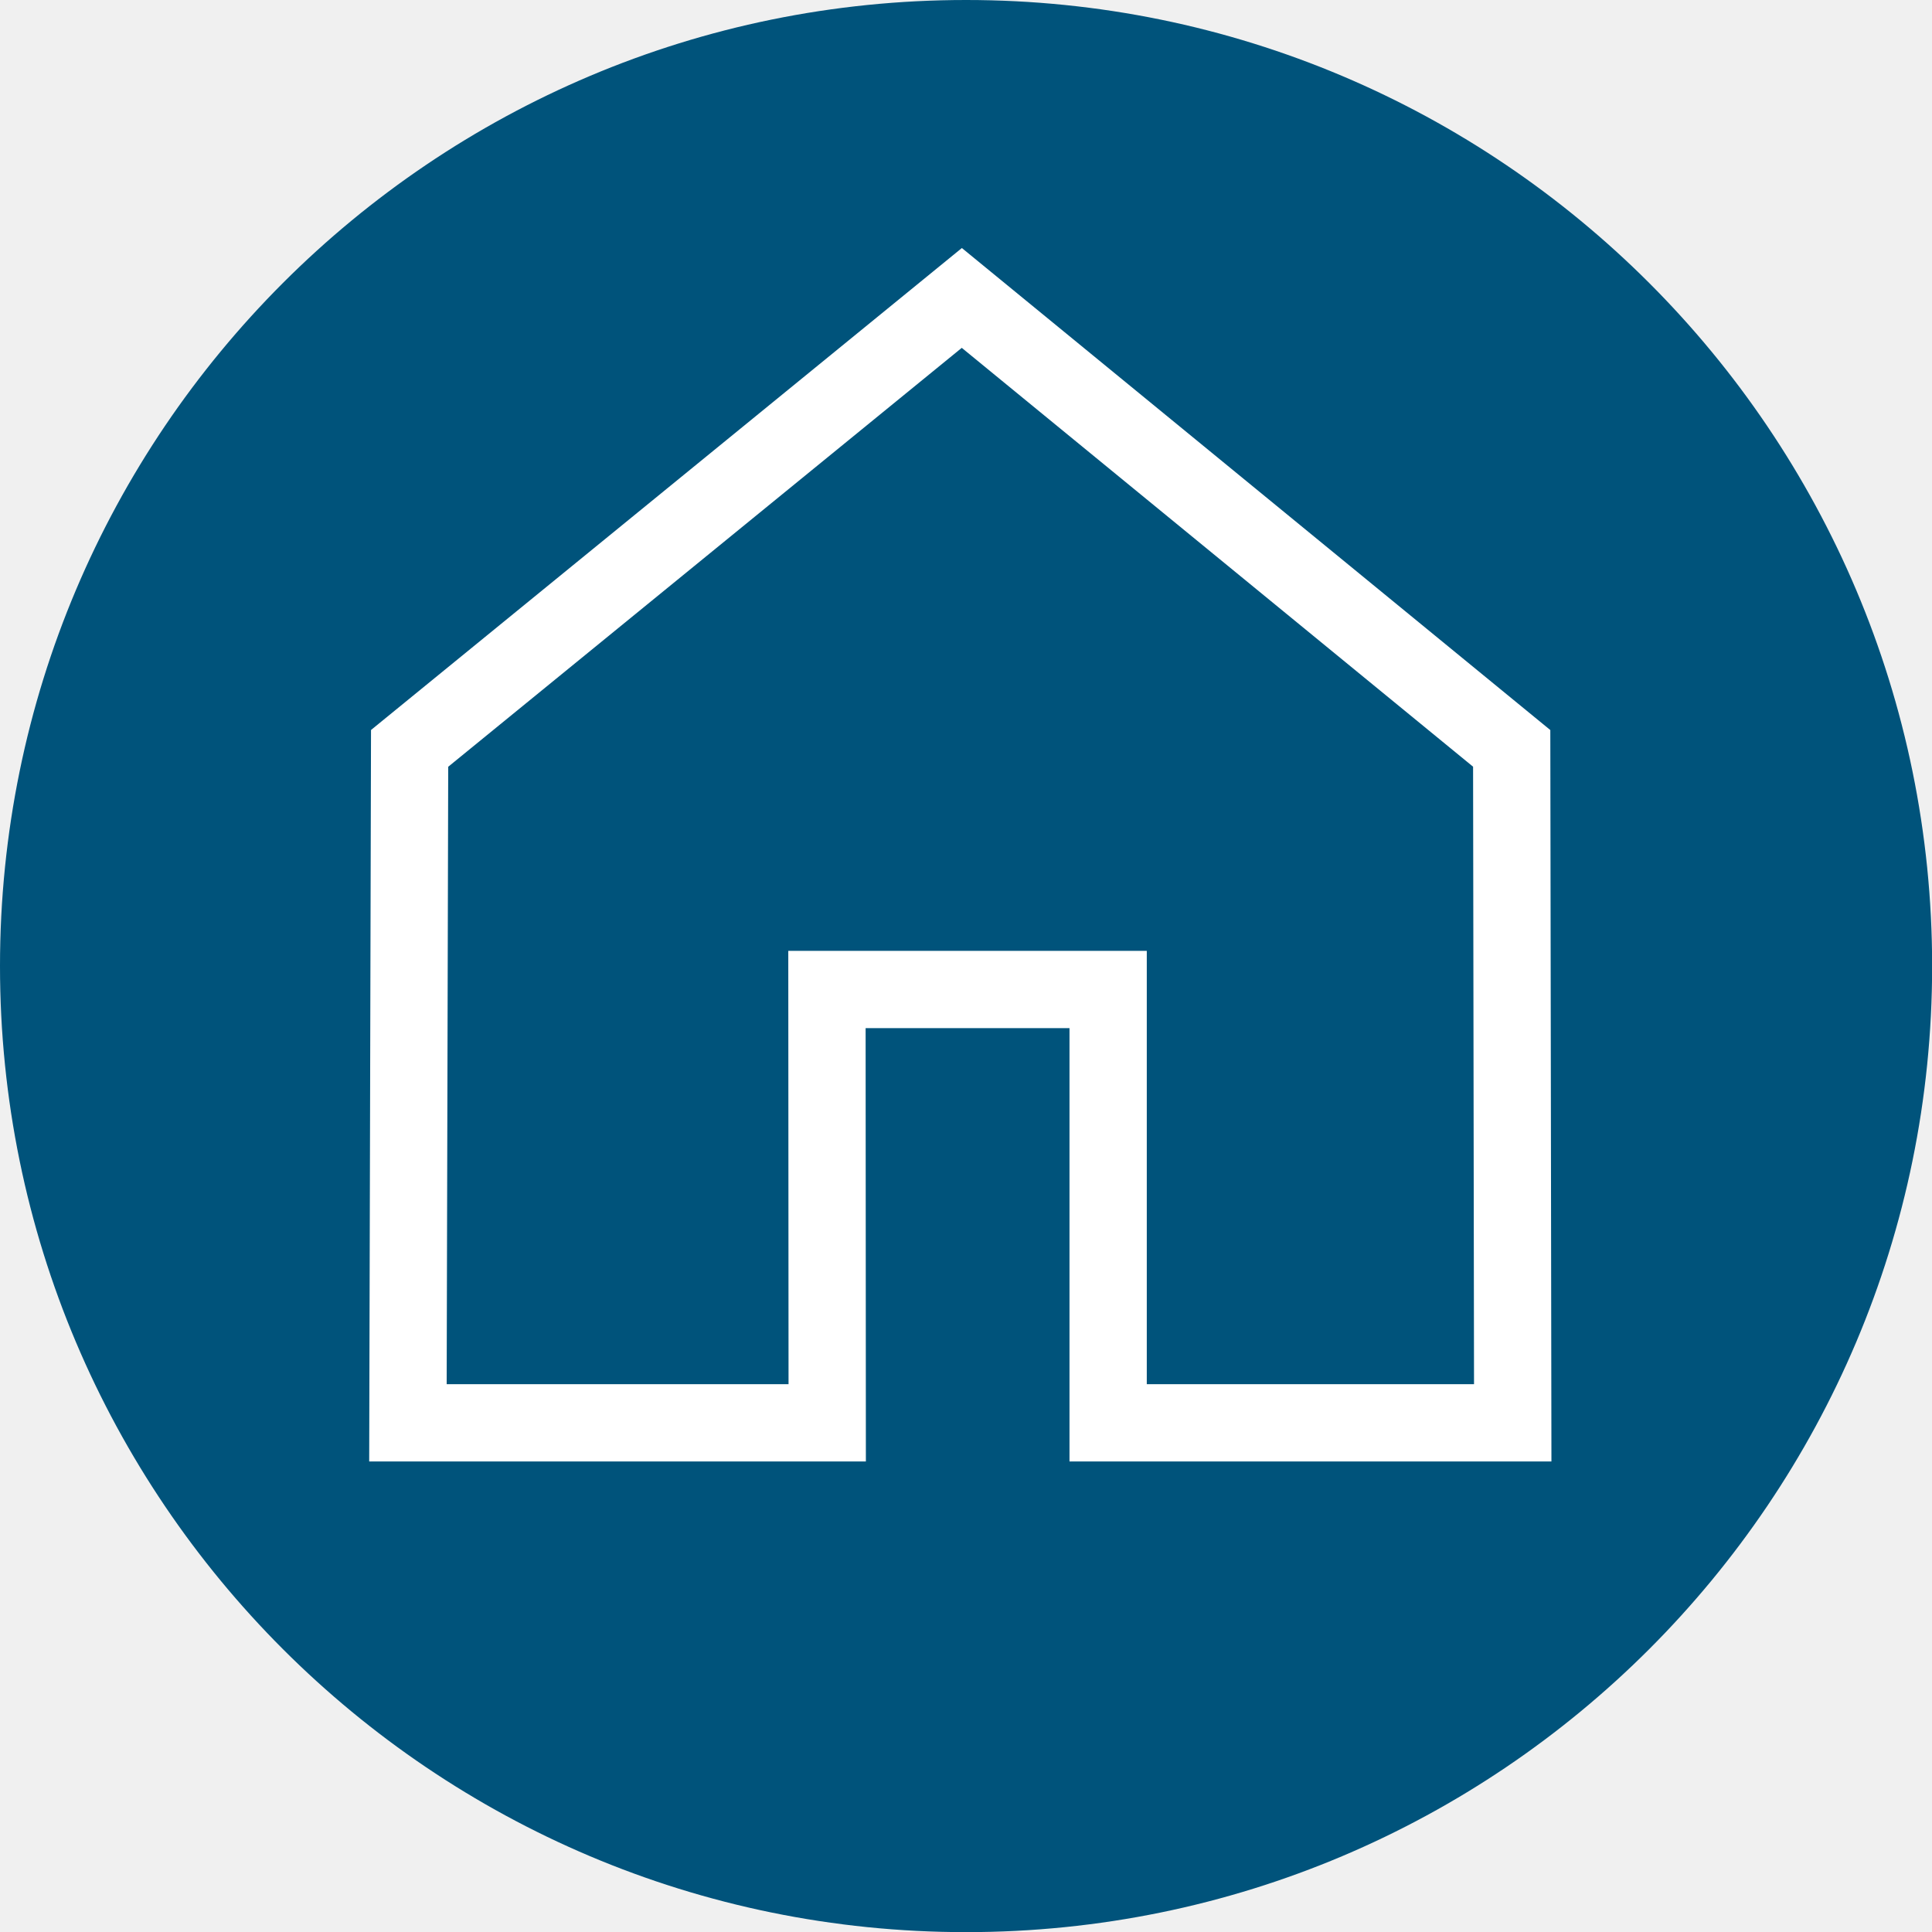
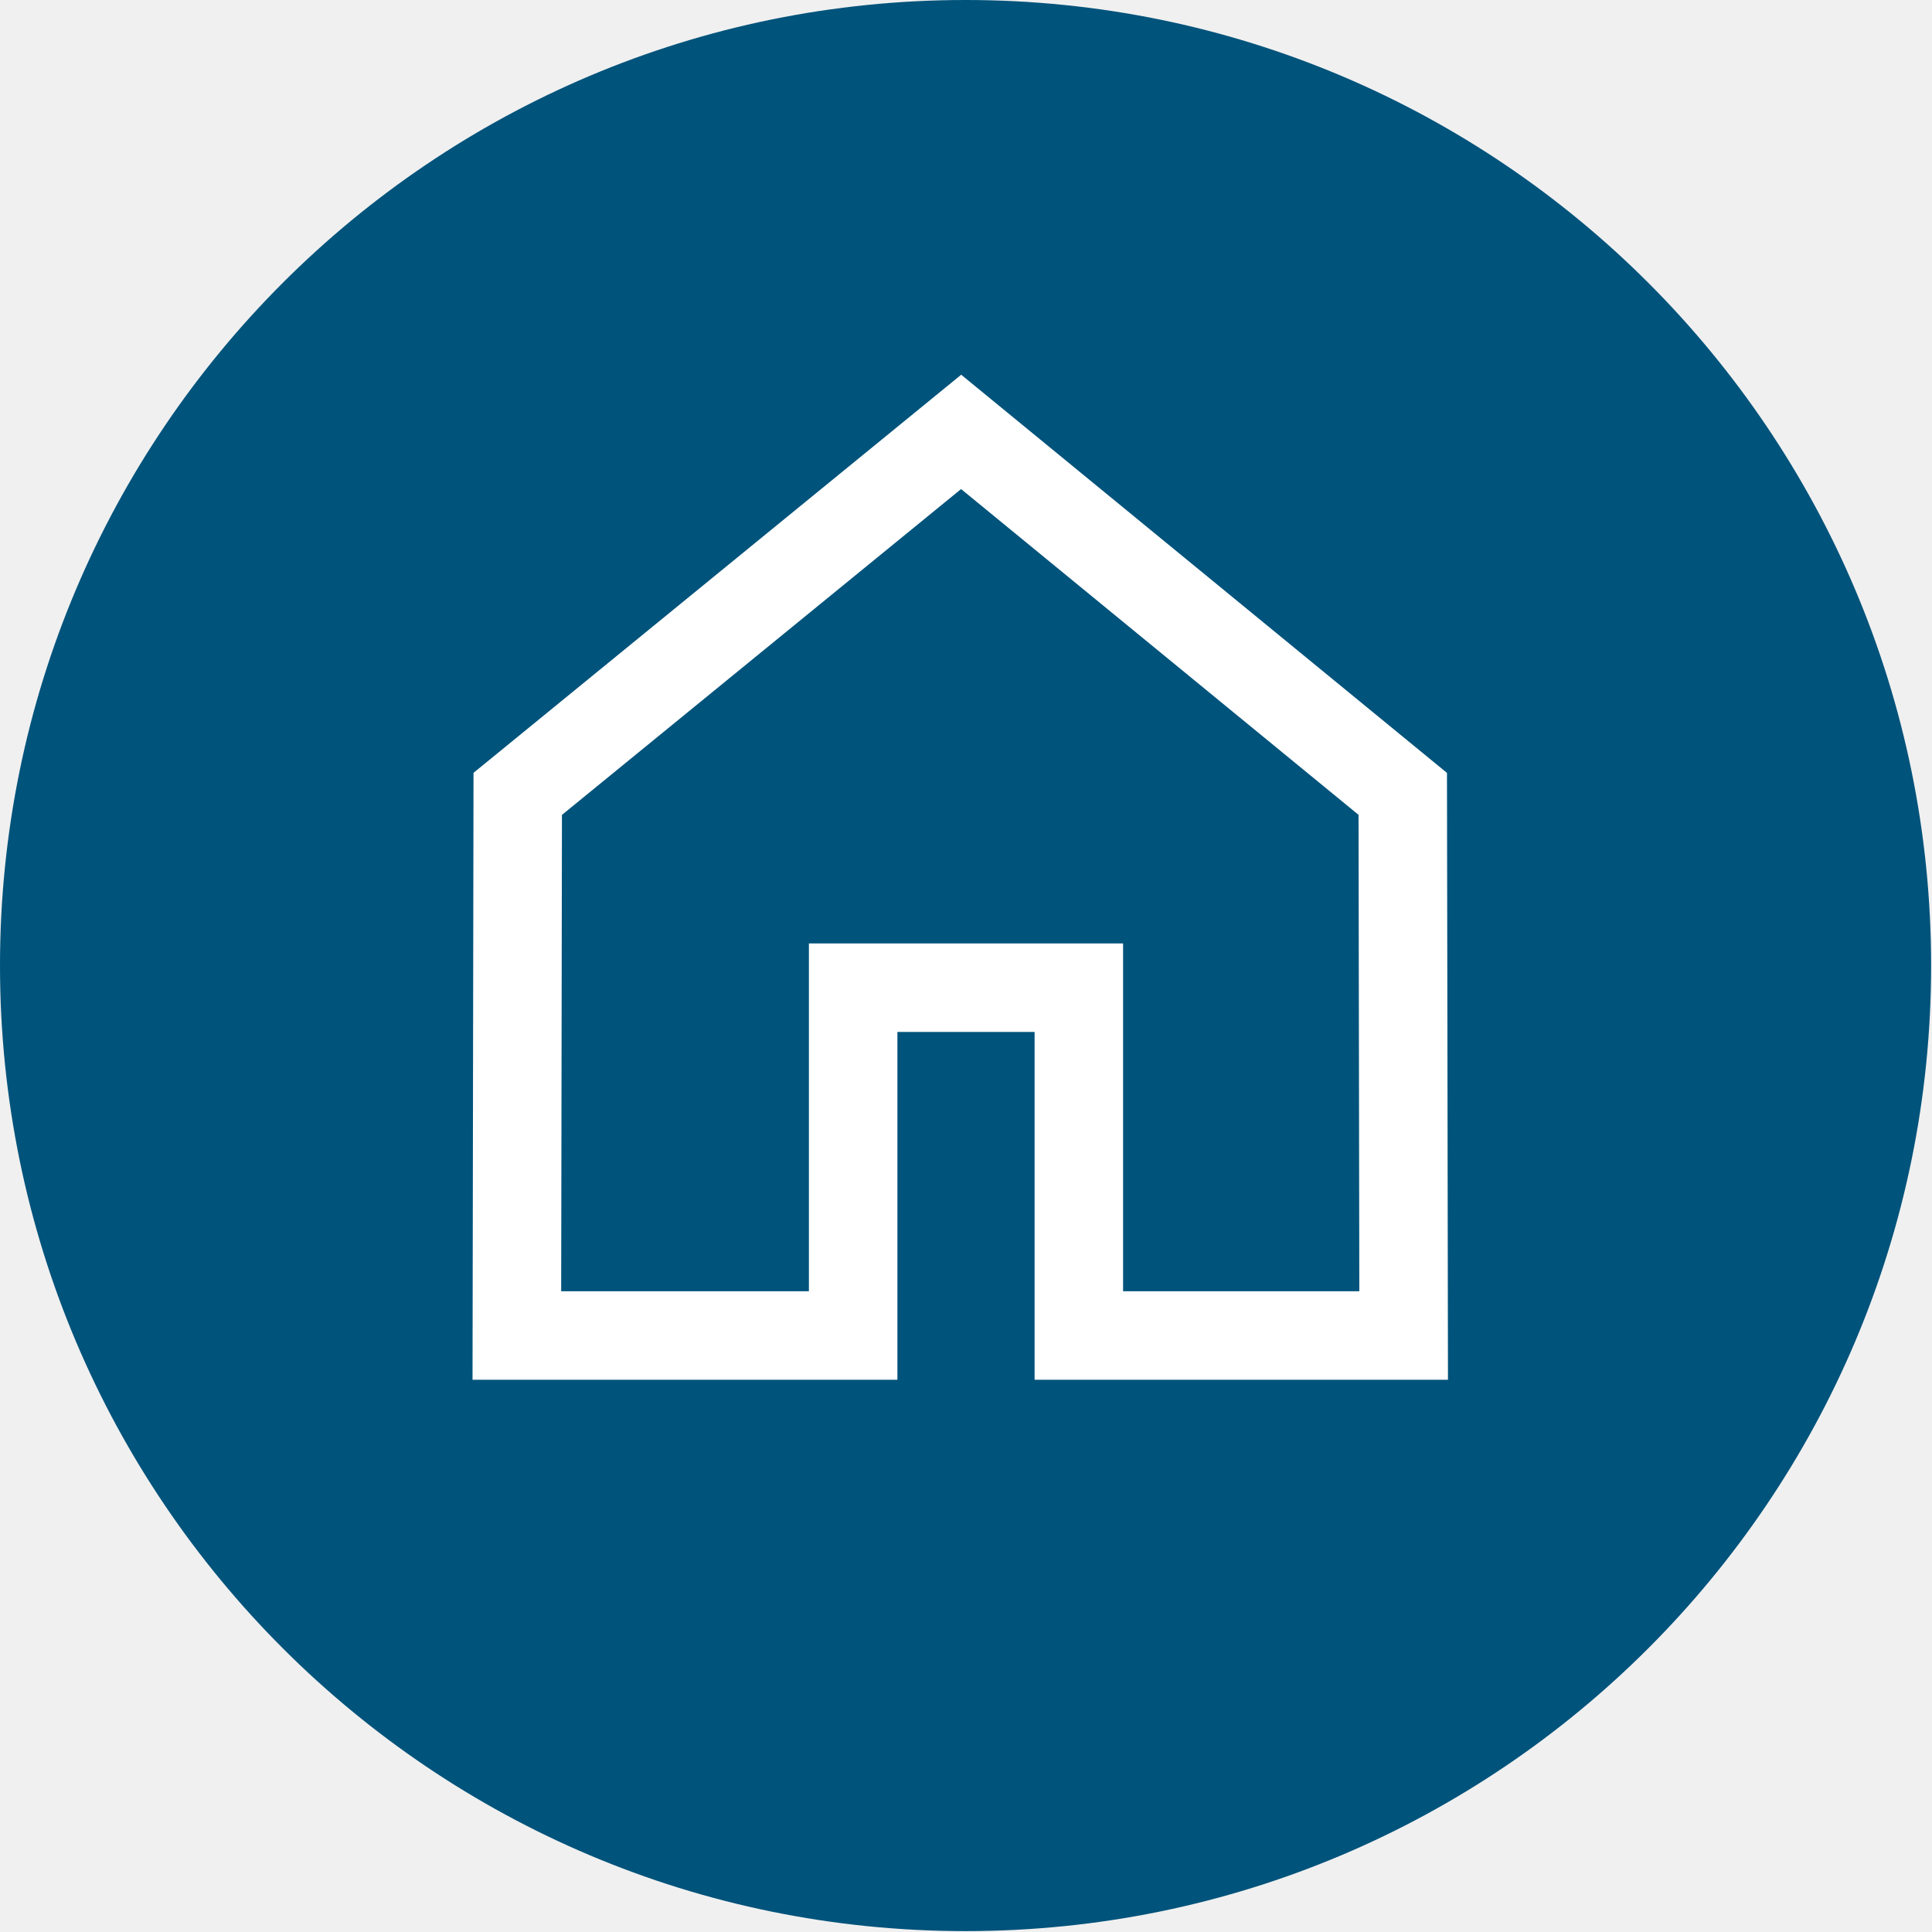
- <svg xmlns="http://www.w3.org/2000/svg" id="Layer_1" data-name="Layer 1" viewBox="0 0 149.99 149.99">
-   <circle cx="75" cy="75" r="75" style="fill:#00537b" />
-   <polygon points="31.67 110.46 31.8 58.1 74.67 23.13 117.36 58.1 117.44 110.46 86.03 110.46 86.03 76.82 64.2 76.82 64.22 110.46 31.67 110.46" style="fill:none;stroke:#fff;stroke-linecap:square;stroke-width:6px" />
+ <svg xmlns="http://www.w3.org/2000/svg" id="Layer_1" data-name="Layer 1" viewBox="0 0 21.83 21.83">
+   <defs>
+     <style>.cls-1{fill:#00537b;}.cls-2{fill:none;stroke:#fff;stroke-linecap:square;}</style>
+   </defs>
+   <circle class="cls-1" cx="10.91" cy="10.91" r="10.91" />
+   <polygon class="cls-2" points="5.84 15.09 5.85 8.97 10.86 4.88 15.85 8.97 15.86 15.09 12.19 15.09 12.19 11.16 9.64 11.16 9.64 15.09 5.84 15.09" />
</svg>
